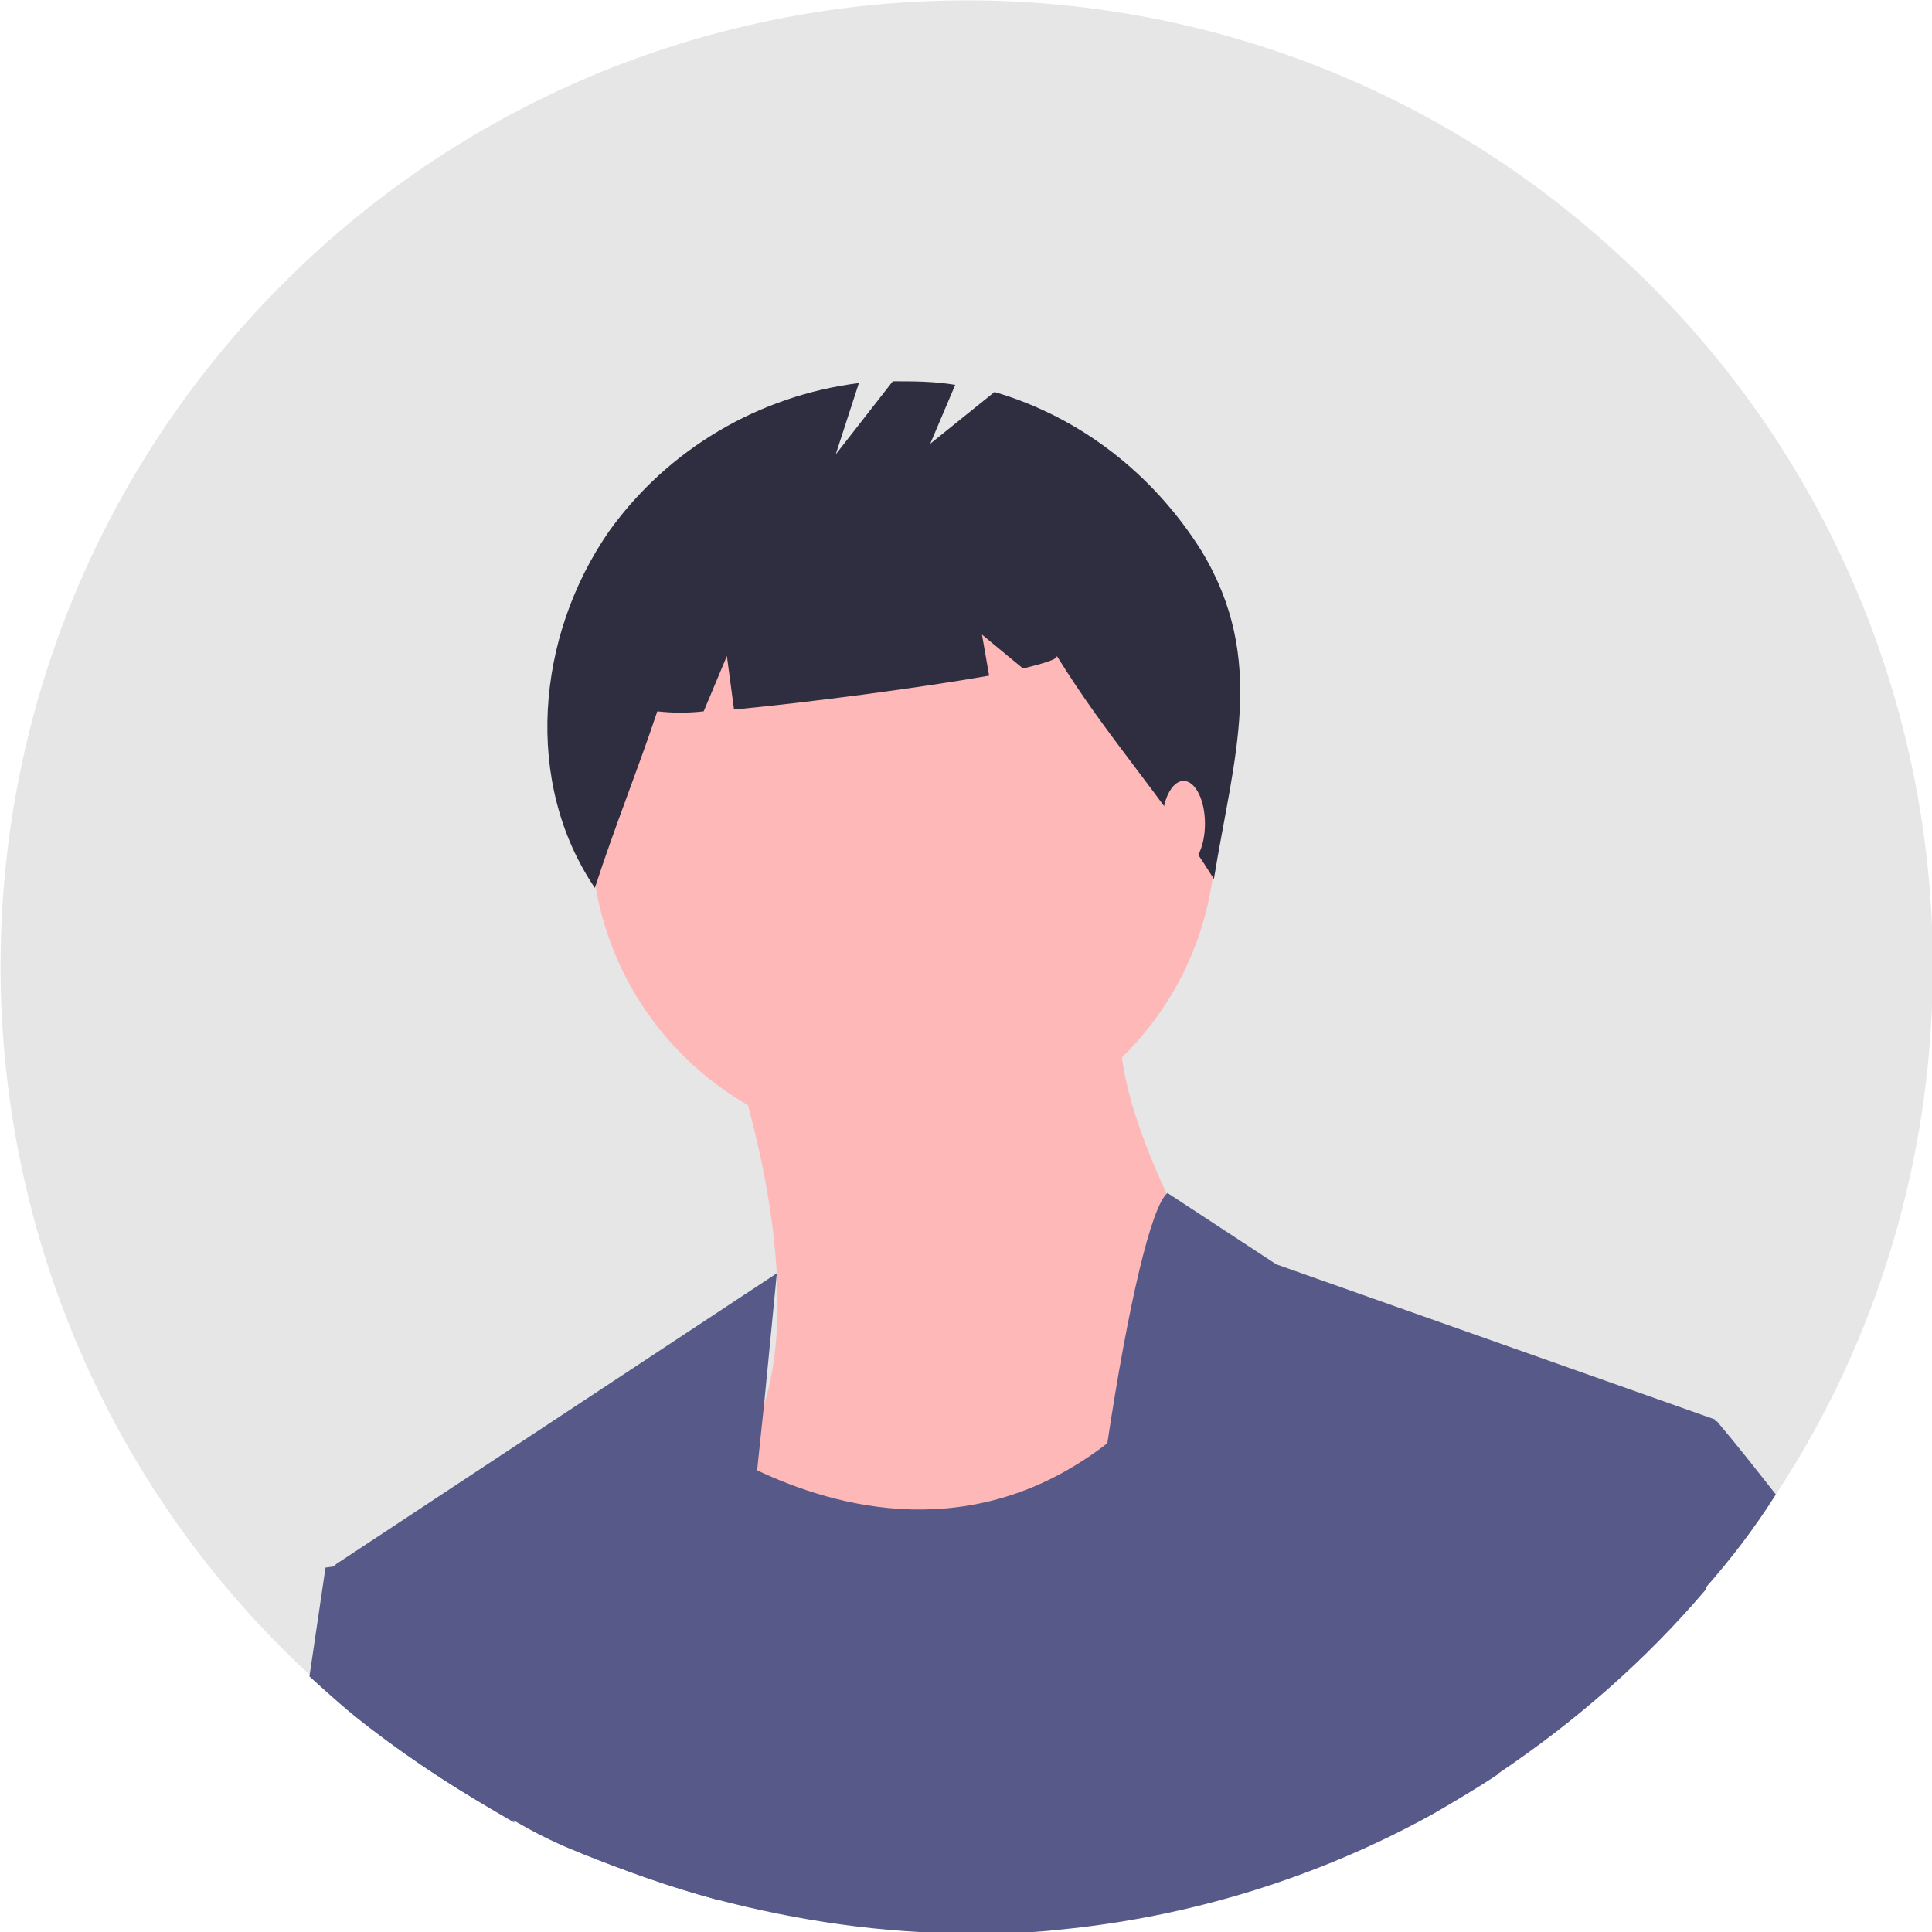
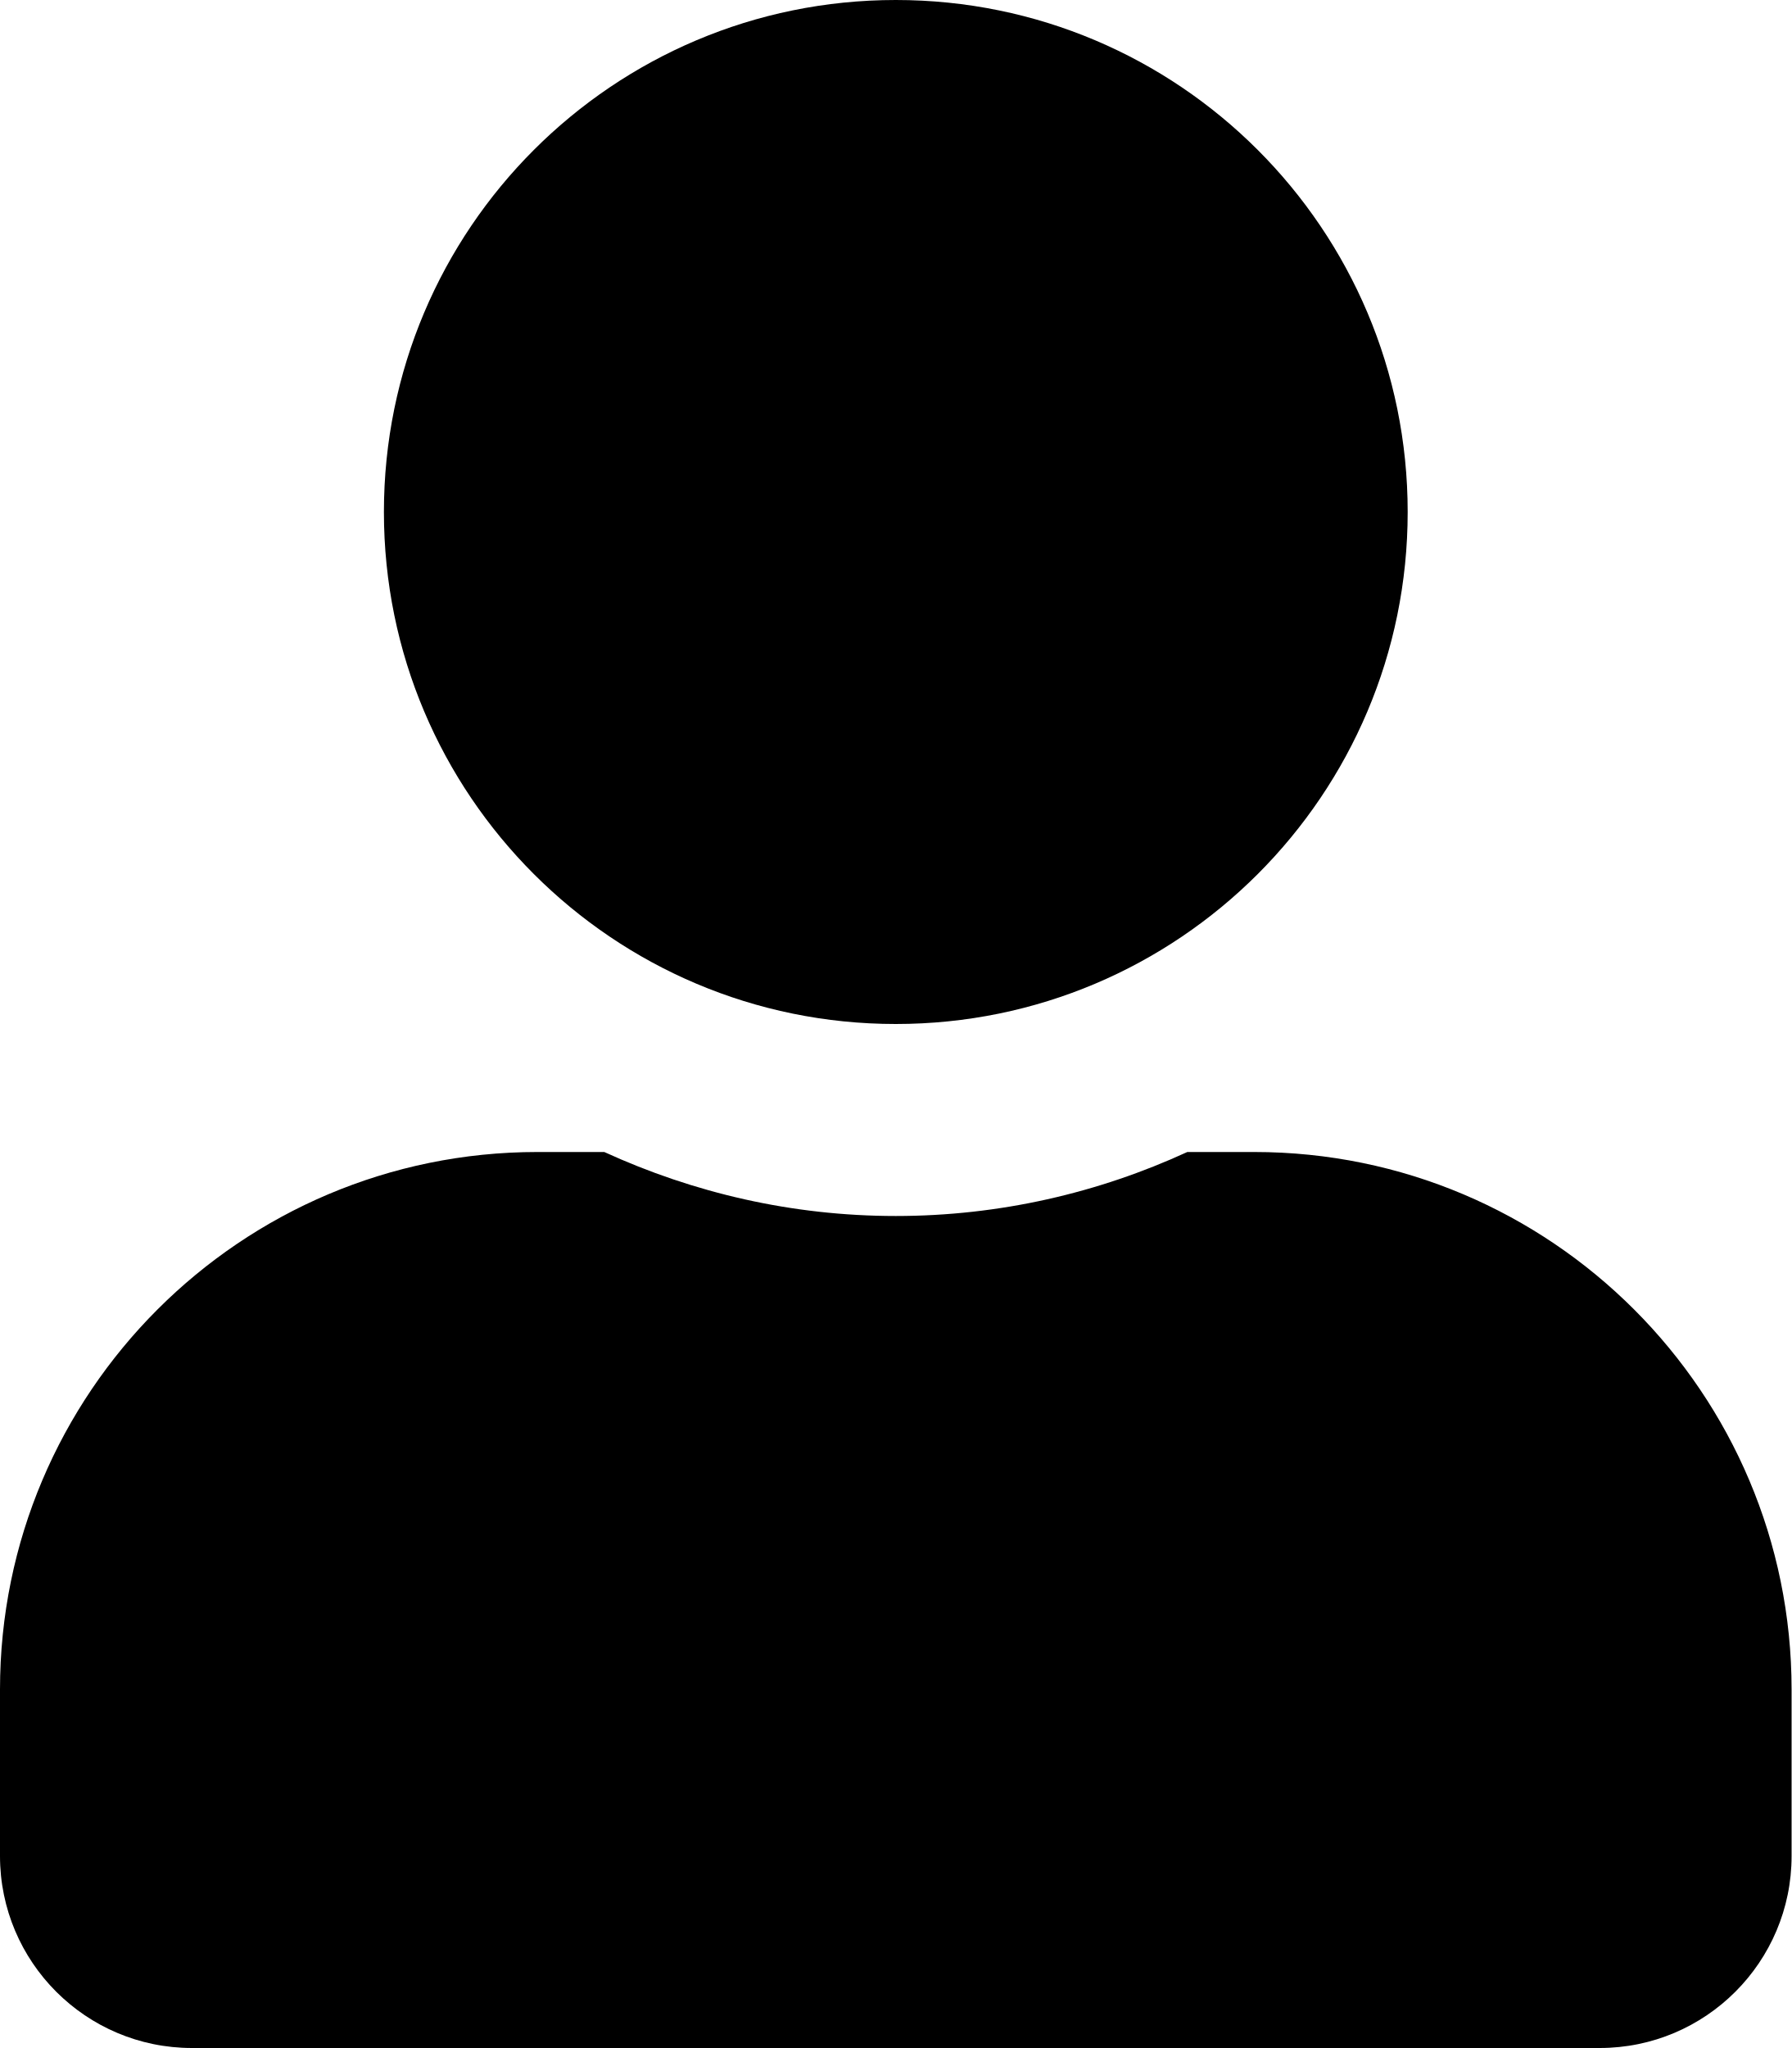
- <svg xmlns="http://www.w3.org/2000/svg" version="1.1" id="Layer_1" x="0px" y="0px" viewBox="0 0 108.3 108.3" style="enable-background:new 0 0 108.3 108.3;" xml:space="preserve">
-   <style type="text/css">
- 	.st0{fill:#E6E6E6;}
- 	.st1{fill:#FFB8B8;}
- 	.st2{fill:#575A89;}
- 	.st3{fill:#2F2E41;}
- </style>
-   <g id="Group_45" transform="translate(-191 -152.079)">
-     <g id="Group_30" transform="translate(282.246 224.353)">
-       <path id="Path_944" class="st0" d="M17.1-18.1c0,10.5-3,20.8-8.8,29.6c-1.2,1.9-2.5,3.6-4,5.3c-3.4,4-7.3,7.4-11.6,10.3    c-1.2,0.8-2.4,1.5-3.6,2.2c-6.5,3.6-13.7,5.8-21,6.5c-1.7,0.2-3.4,0.2-5.1,0.2c-4.7,0-9.4-0.6-14-1.8c-2.6-0.7-5.1-1.6-7.6-2.6    c-1.3-0.5-2.5-1.1-3.7-1.8c-2.9-1.5-5.6-3.3-8.2-5.3c-1.2-0.9-2.3-1.9-3.4-2.9C-95.8,1.3-97.1-33-76.8-54.9s54.6-23.3,76.5-2.9    C10.8-47.6,17.1-33.2,17.1-18.1L17.1-18.1z" />
-       <path id="Path_945" class="st1" d="M-50.2-13.2c0,0,4.9,13.7,1.1,21.4s6,16.4,6,16.4s25.8-13.1,22.5-19.7s-8.8-15.3-7.7-20.8    L-50.2-13.2z" />
-       <ellipse id="Ellipse_185" class="st1" cx="-40.6" cy="-25.5" rx="17.5" ry="17.5" />
-       <path id="Path_946" class="st2" d="M-51.1,34.2c-2.6-0.7-5.1-1.6-7.6-2.6l0.5-13.3l4.9-11c1.1,0.9,2.3,1.6,3.5,2.3    c0.3,0.2,0.6,0.3,0.9,0.5c4.6,2.2,12.2,4.2,19.5-1.3c2.7-2.1,5-4.7,6.7-7.6L-8.8,9l0.7,8.4l0.8,9.8c-1.2,0.8-2.4,1.5-3.6,2.2    c-6.5,3.6-13.7,5.8-21,6.5c-1.7,0.2-3.4,0.2-5.1,0.2C-41.8,36.1-46.5,35.4-51.1,34.2z" />
-       <path id="Path_947" class="st2" d="M-47.7-0.9L-47.7-0.9l-0.7,7.2l-0.4,3.8l-0.5,5.6l-1.8,18.5c-2.6-0.7-5.1-1.6-7.6-2.6    c-1.3-0.5-2.5-1.1-3.7-1.8c-2.9-1.5-5.6-3.3-8.2-5.3l-1.9-9l0.1-0.1L-47.7-0.9z" />
-       <path id="Path_948" class="st2" d="M-10.9,29.3c-6.5,3.6-13.7,5.8-21,6.5c0.4-6.7,1-13.1,1.6-18.8c0.3-2.9,0.7-5.7,1.1-8.2    c1.2-8,2.5-13.5,3.4-14.2l6.1,4L4.9,7.3l-0.5,9.5c-3.4,4-7.3,7.4-11.6,10.3C-8.5,27.9-9.7,28.7-10.9,29.3z" />
-       <path id="Path_949" class="st2" d="M-70.5,24.6c-1.2-0.9-2.3-1.9-3.4-2.9l0.9-6.1l0.7-0.1l3.1-0.4l6.8,14.8    C-65.2,28.3-67.9,26.6-70.5,24.6L-70.5,24.6z" />
-       <path id="Path_950" class="st2" d="M8.3,11.5c-1.2,1.9-2.5,3.6-4,5.3c-3.4,4-7.3,7.4-11.6,10.3c-1.2,0.8-2.4,1.5-3.6,2.2l-0.6-2.8    l3.5-9.1l4.2-11.1l8.8,1.1C6.1,8.7,7.2,10.1,8.3,11.5z" />
-       <path id="Path_951" class="st3" d="M-23.9-41.4c-2.7-4.3-6.8-7.5-11.6-8.9l-3.6,2.9l1.4-3.3c-1.2-0.2-2.3-0.2-3.5-0.2l-3.2,4.1    l1.3-4c-5.6,0.7-10.7,3.7-14,8.3c-4.1,5.9-4.8,14.1-0.8,20c1.1-3.4,2.4-6.6,3.5-9.9c0.9,0.1,1.7,0.1,2.6,0l1.3-3.1l0.4,3    c4.2-0.4,10.3-1.2,14.3-1.9l-0.4-2.3l2.3,1.9c1.2-0.3,1.9-0.5,1.9-0.7c2.9,4.7,5.8,7.7,8.8,12.5C-22.1-29.8-20.2-35.3-23.9-41.4z" />
-       <ellipse id="Ellipse_186" class="st1" cx="-24.9" cy="-26.1" rx="1.2" ry="2.4" />
-     </g>
-   </g>
+ <svg xmlns="http://www.w3.org/2000/svg" viewBox="0 0 448 512">
+   <path d="M224 256c70.7 0 128-57.3 128-128S294.7 0 224 0 96 57.3 96 128s57.3 128 128 128zm89.6 32h-16.7c-22.2 10.2-46.9 16-72.9 16s-50.6-5.8-72.9-16h-16.7C60.2 288 0 348.2 0 422.4V464c0 26.5 21.5 48 48 48h352c26.5 0 48-21.5 48-48v-41.6c0-74.2-60.2-134.4-134.4-134.4z" />
</svg>
